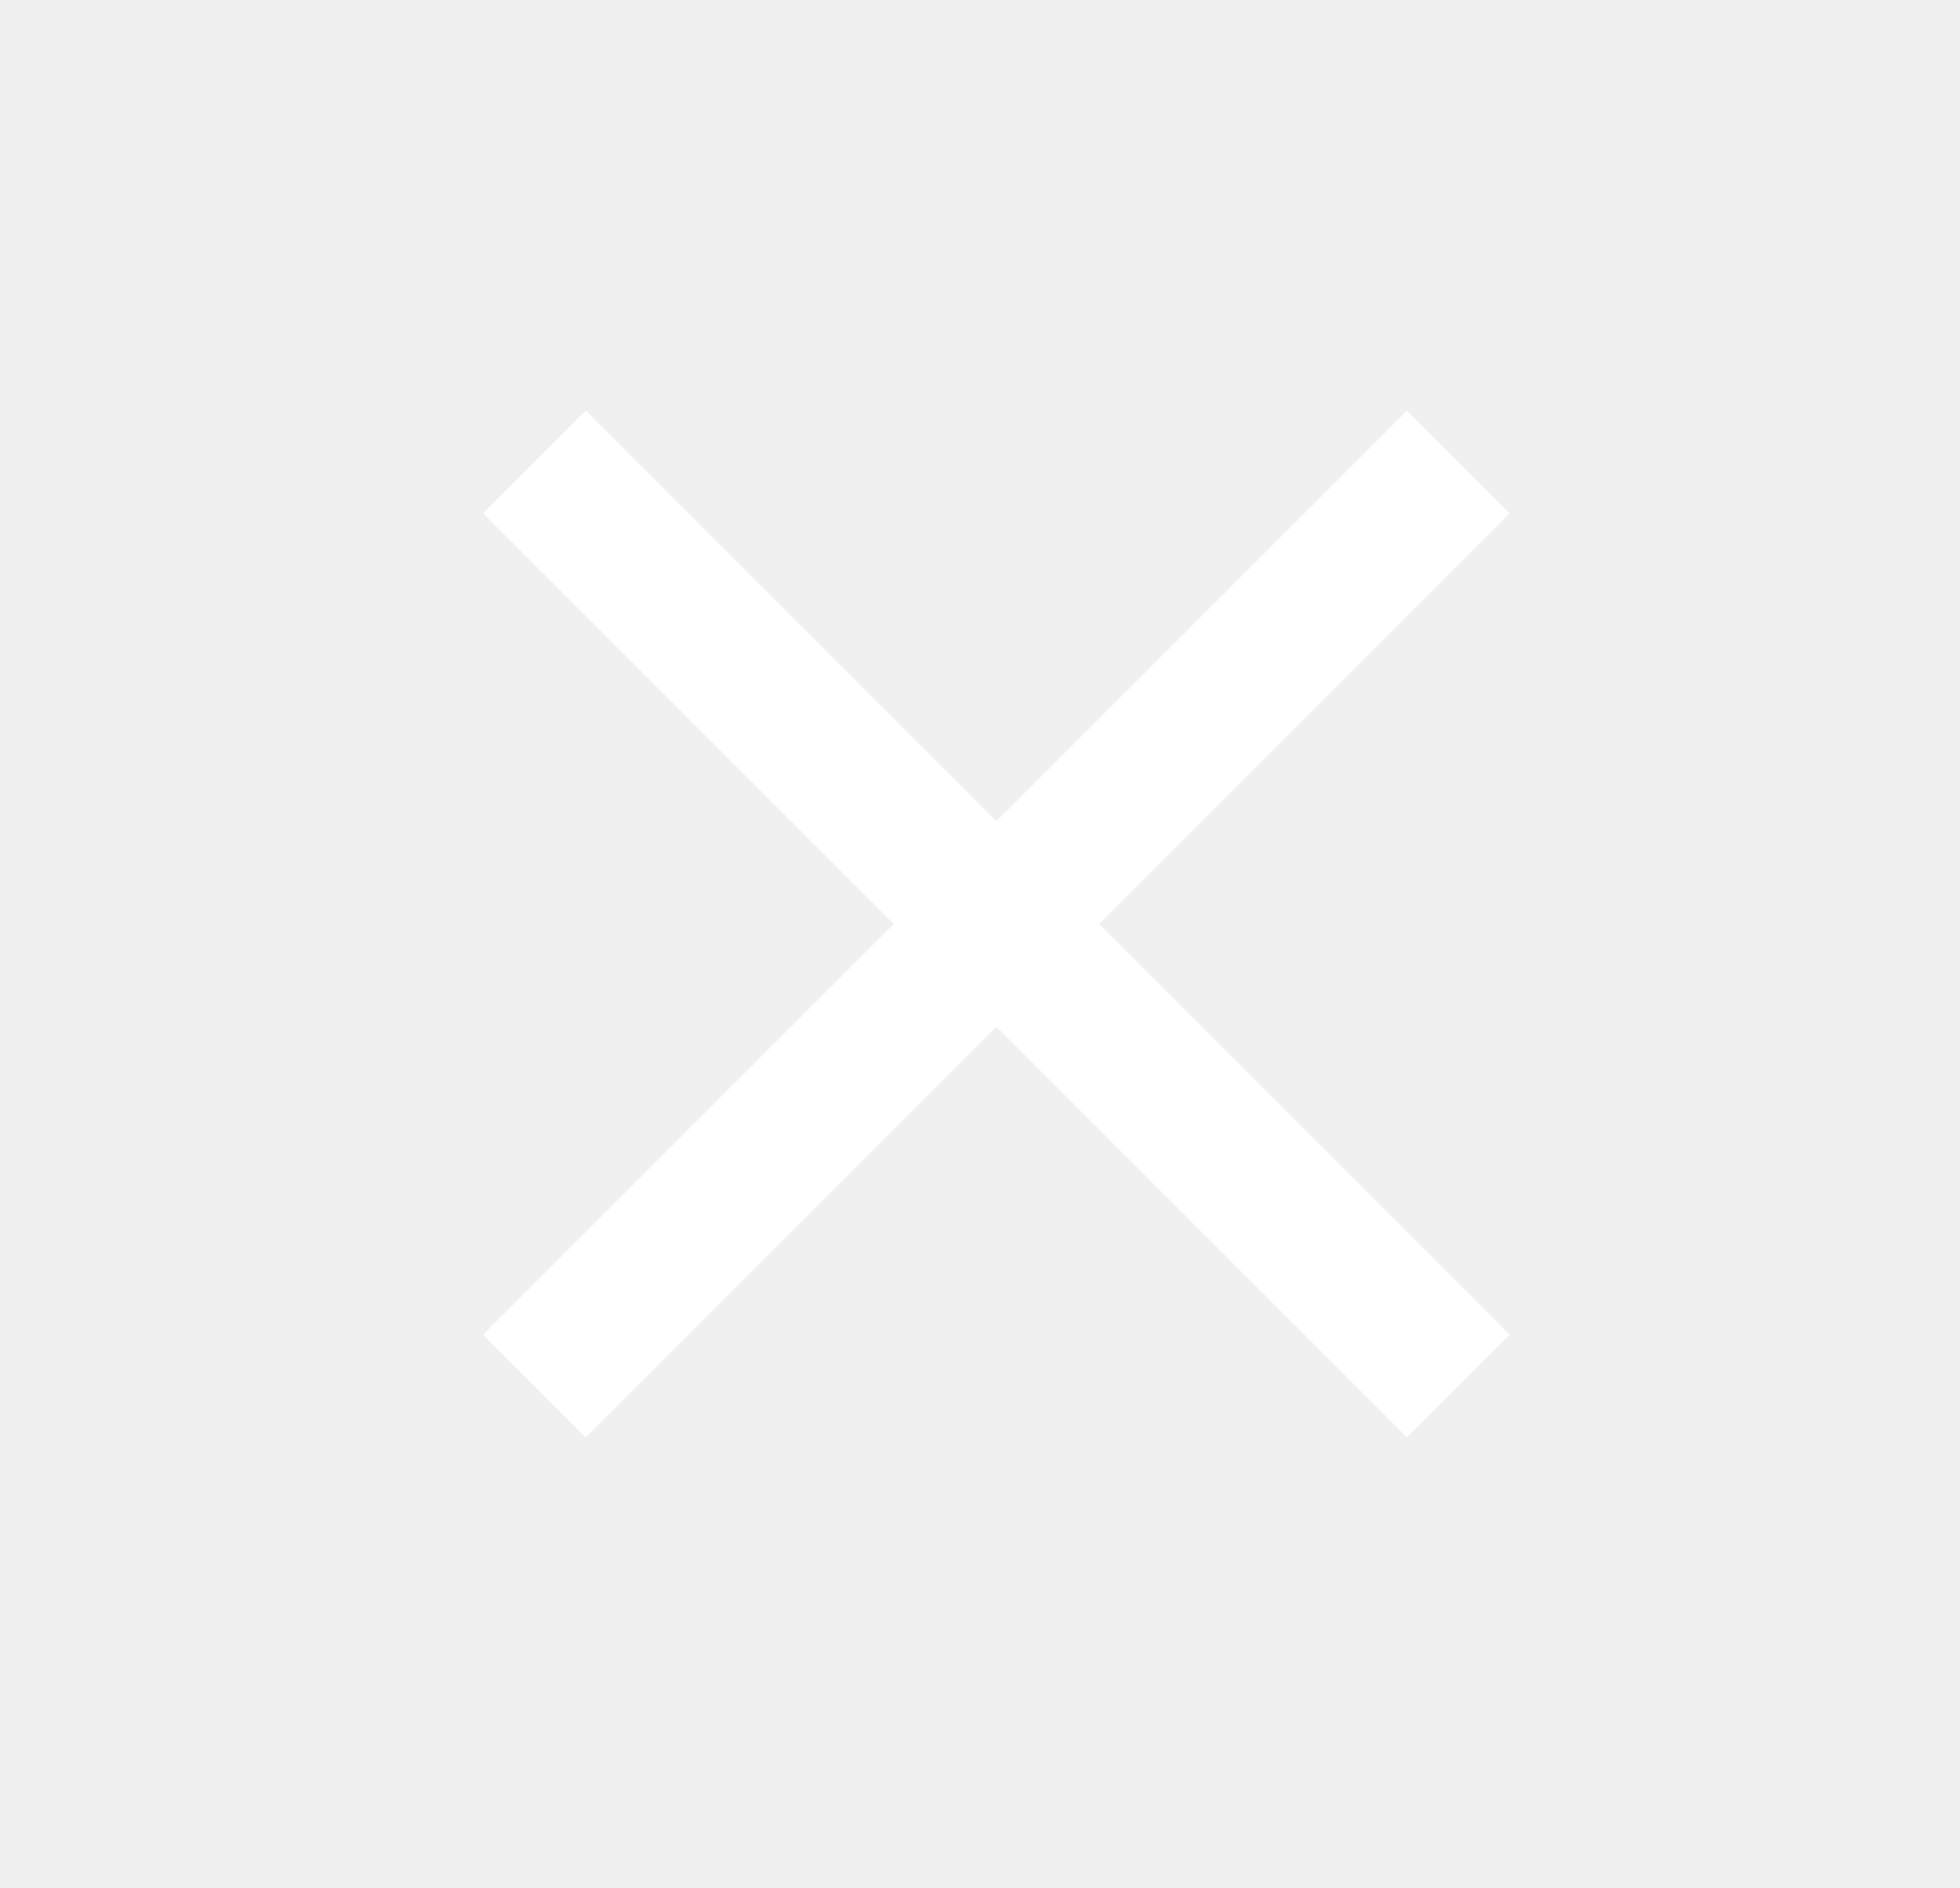
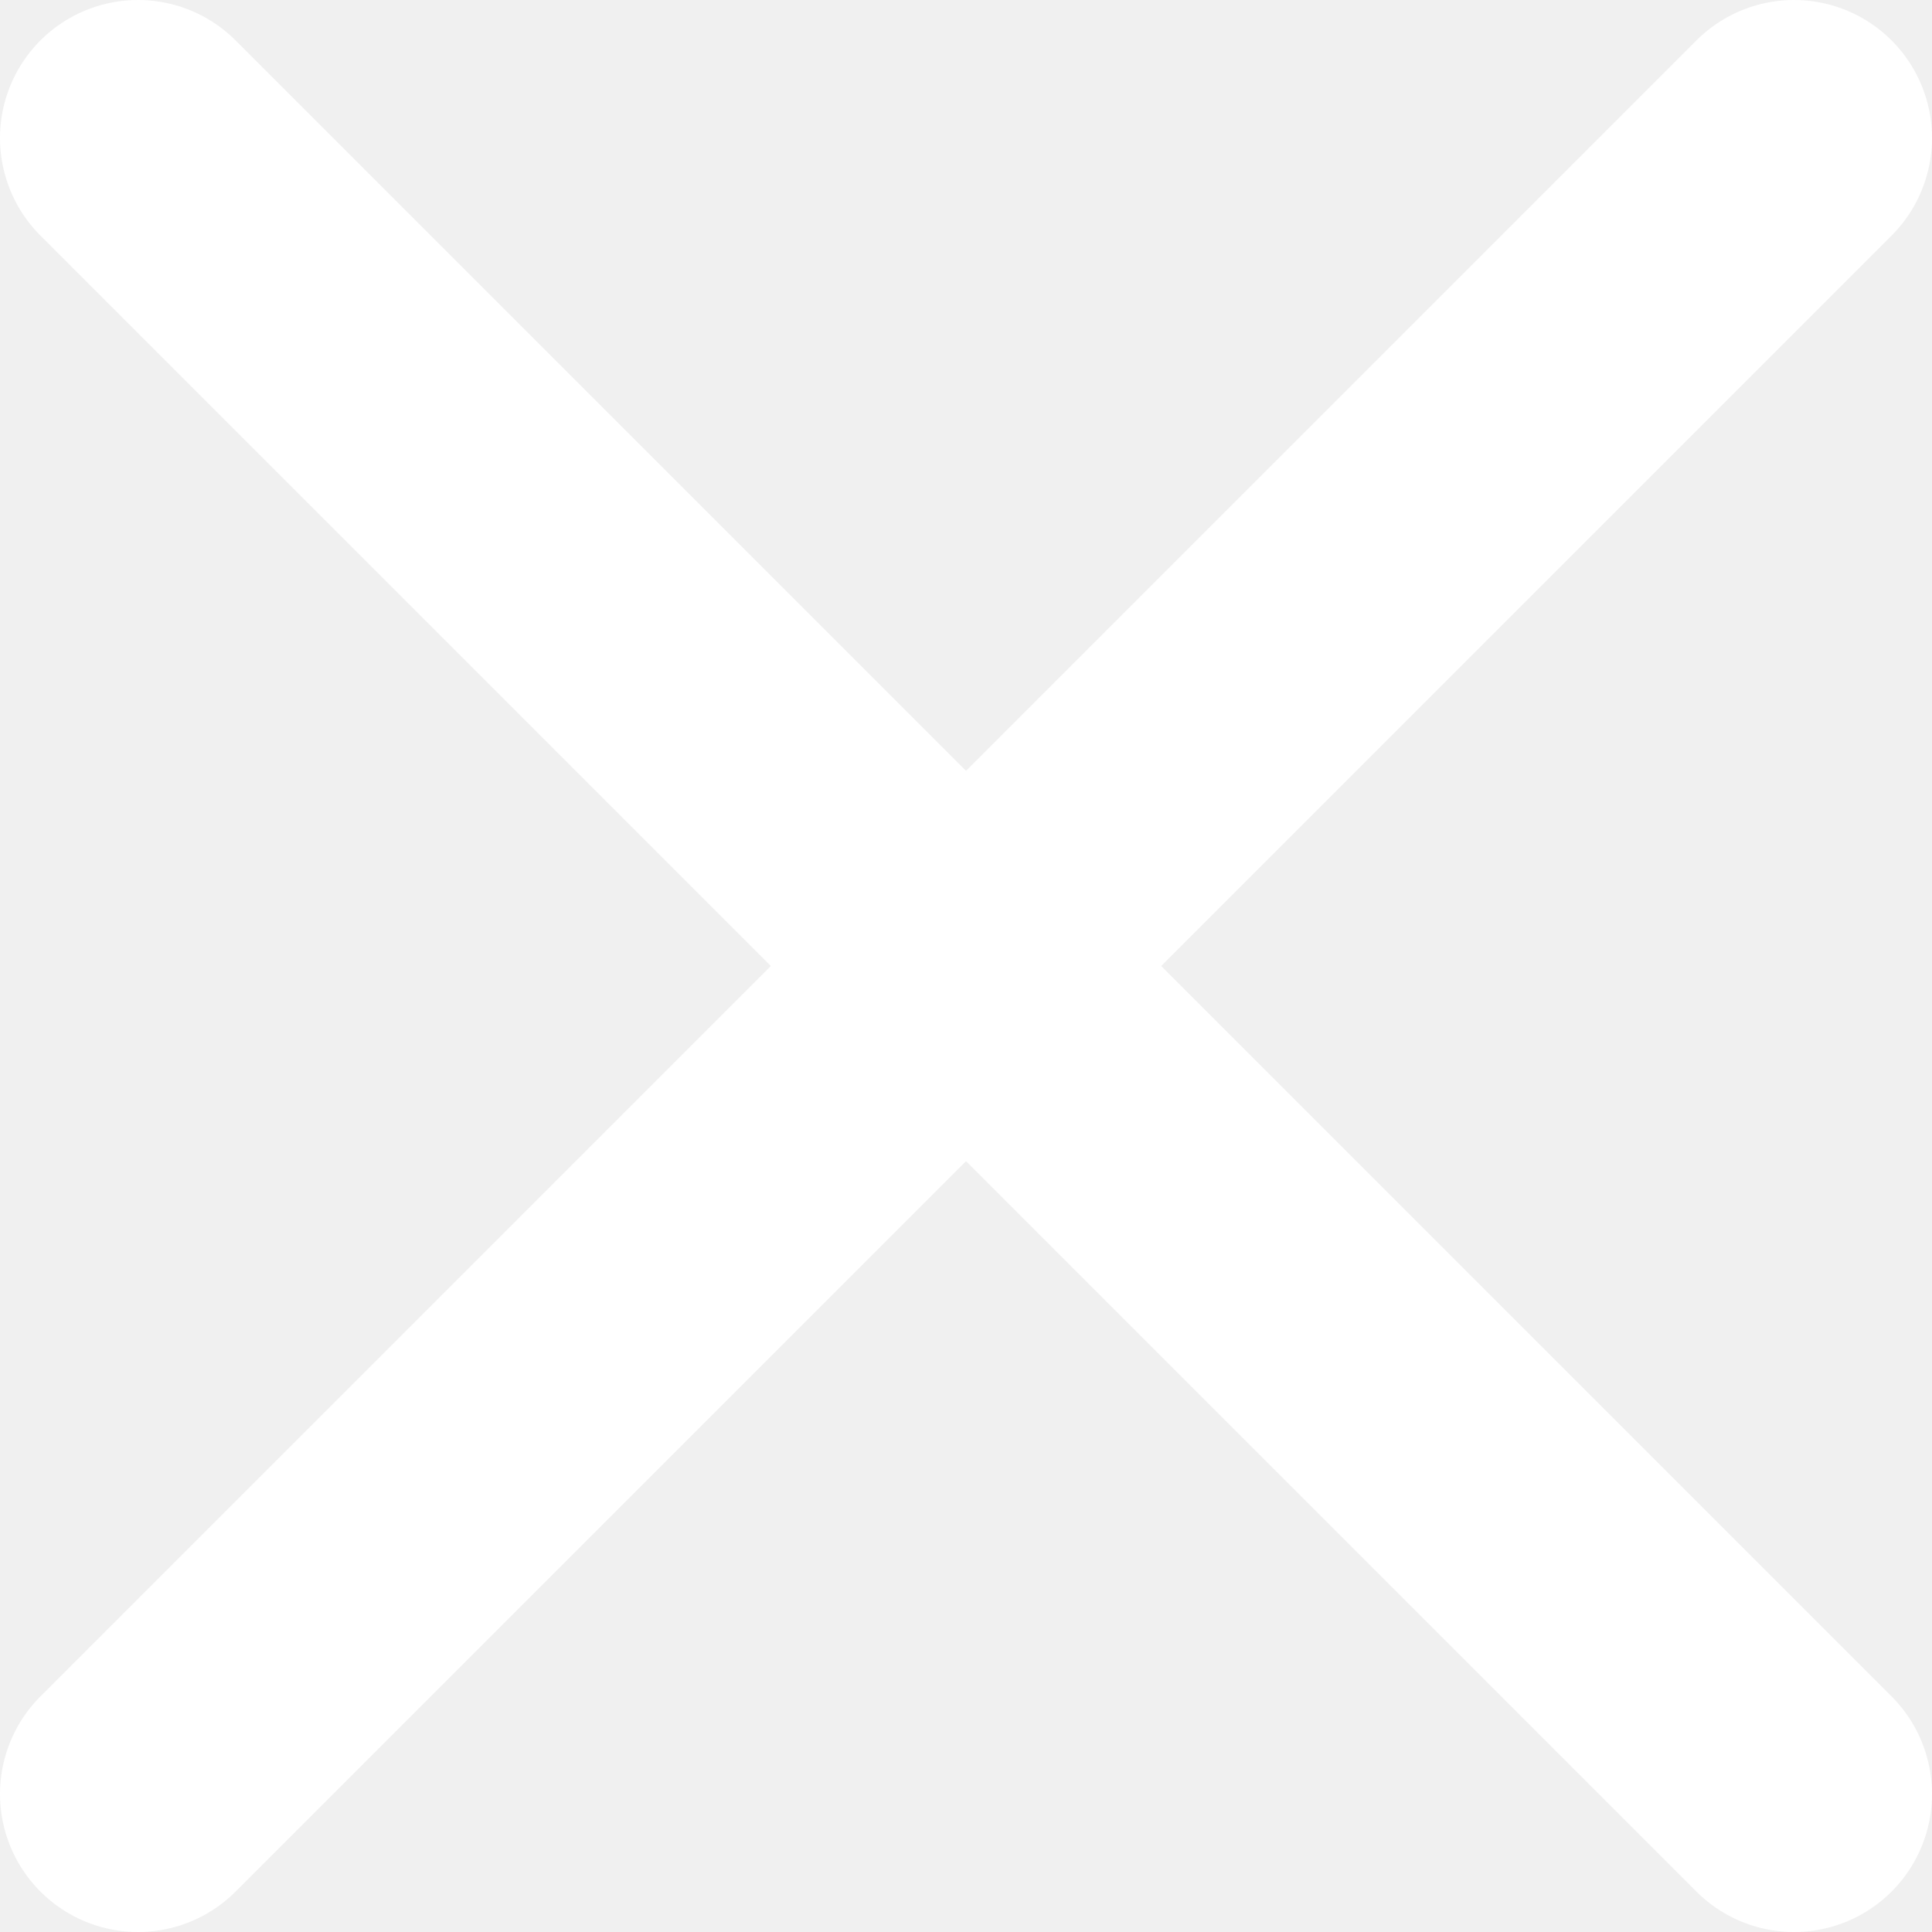
- <svg xmlns="http://www.w3.org/2000/svg" width="27" height="26" viewBox="0 0 27 26" fill="none">
-   <rect x="8.07" y="5.657" width="18" height="2" transform="rotate(45 8.07031 5.65686)" fill="#fff" />
-   <rect x="20.797" y="7.071" width="18" height="2" transform="rotate(135 20.7969 7.07104)" fill="#fff" />
+ <svg xmlns="http://www.w3.org/2000/svg" width="14" height="14" viewBox="0 0 14 14" fill="none">
+   <path d="M1 13L13 1" stroke="#fff" stroke-width="2" stroke-linecap="round" />
+   <path d="M13 13L1 1" stroke="#fff" stroke-width="2" stroke-linecap="round" />
</svg>
